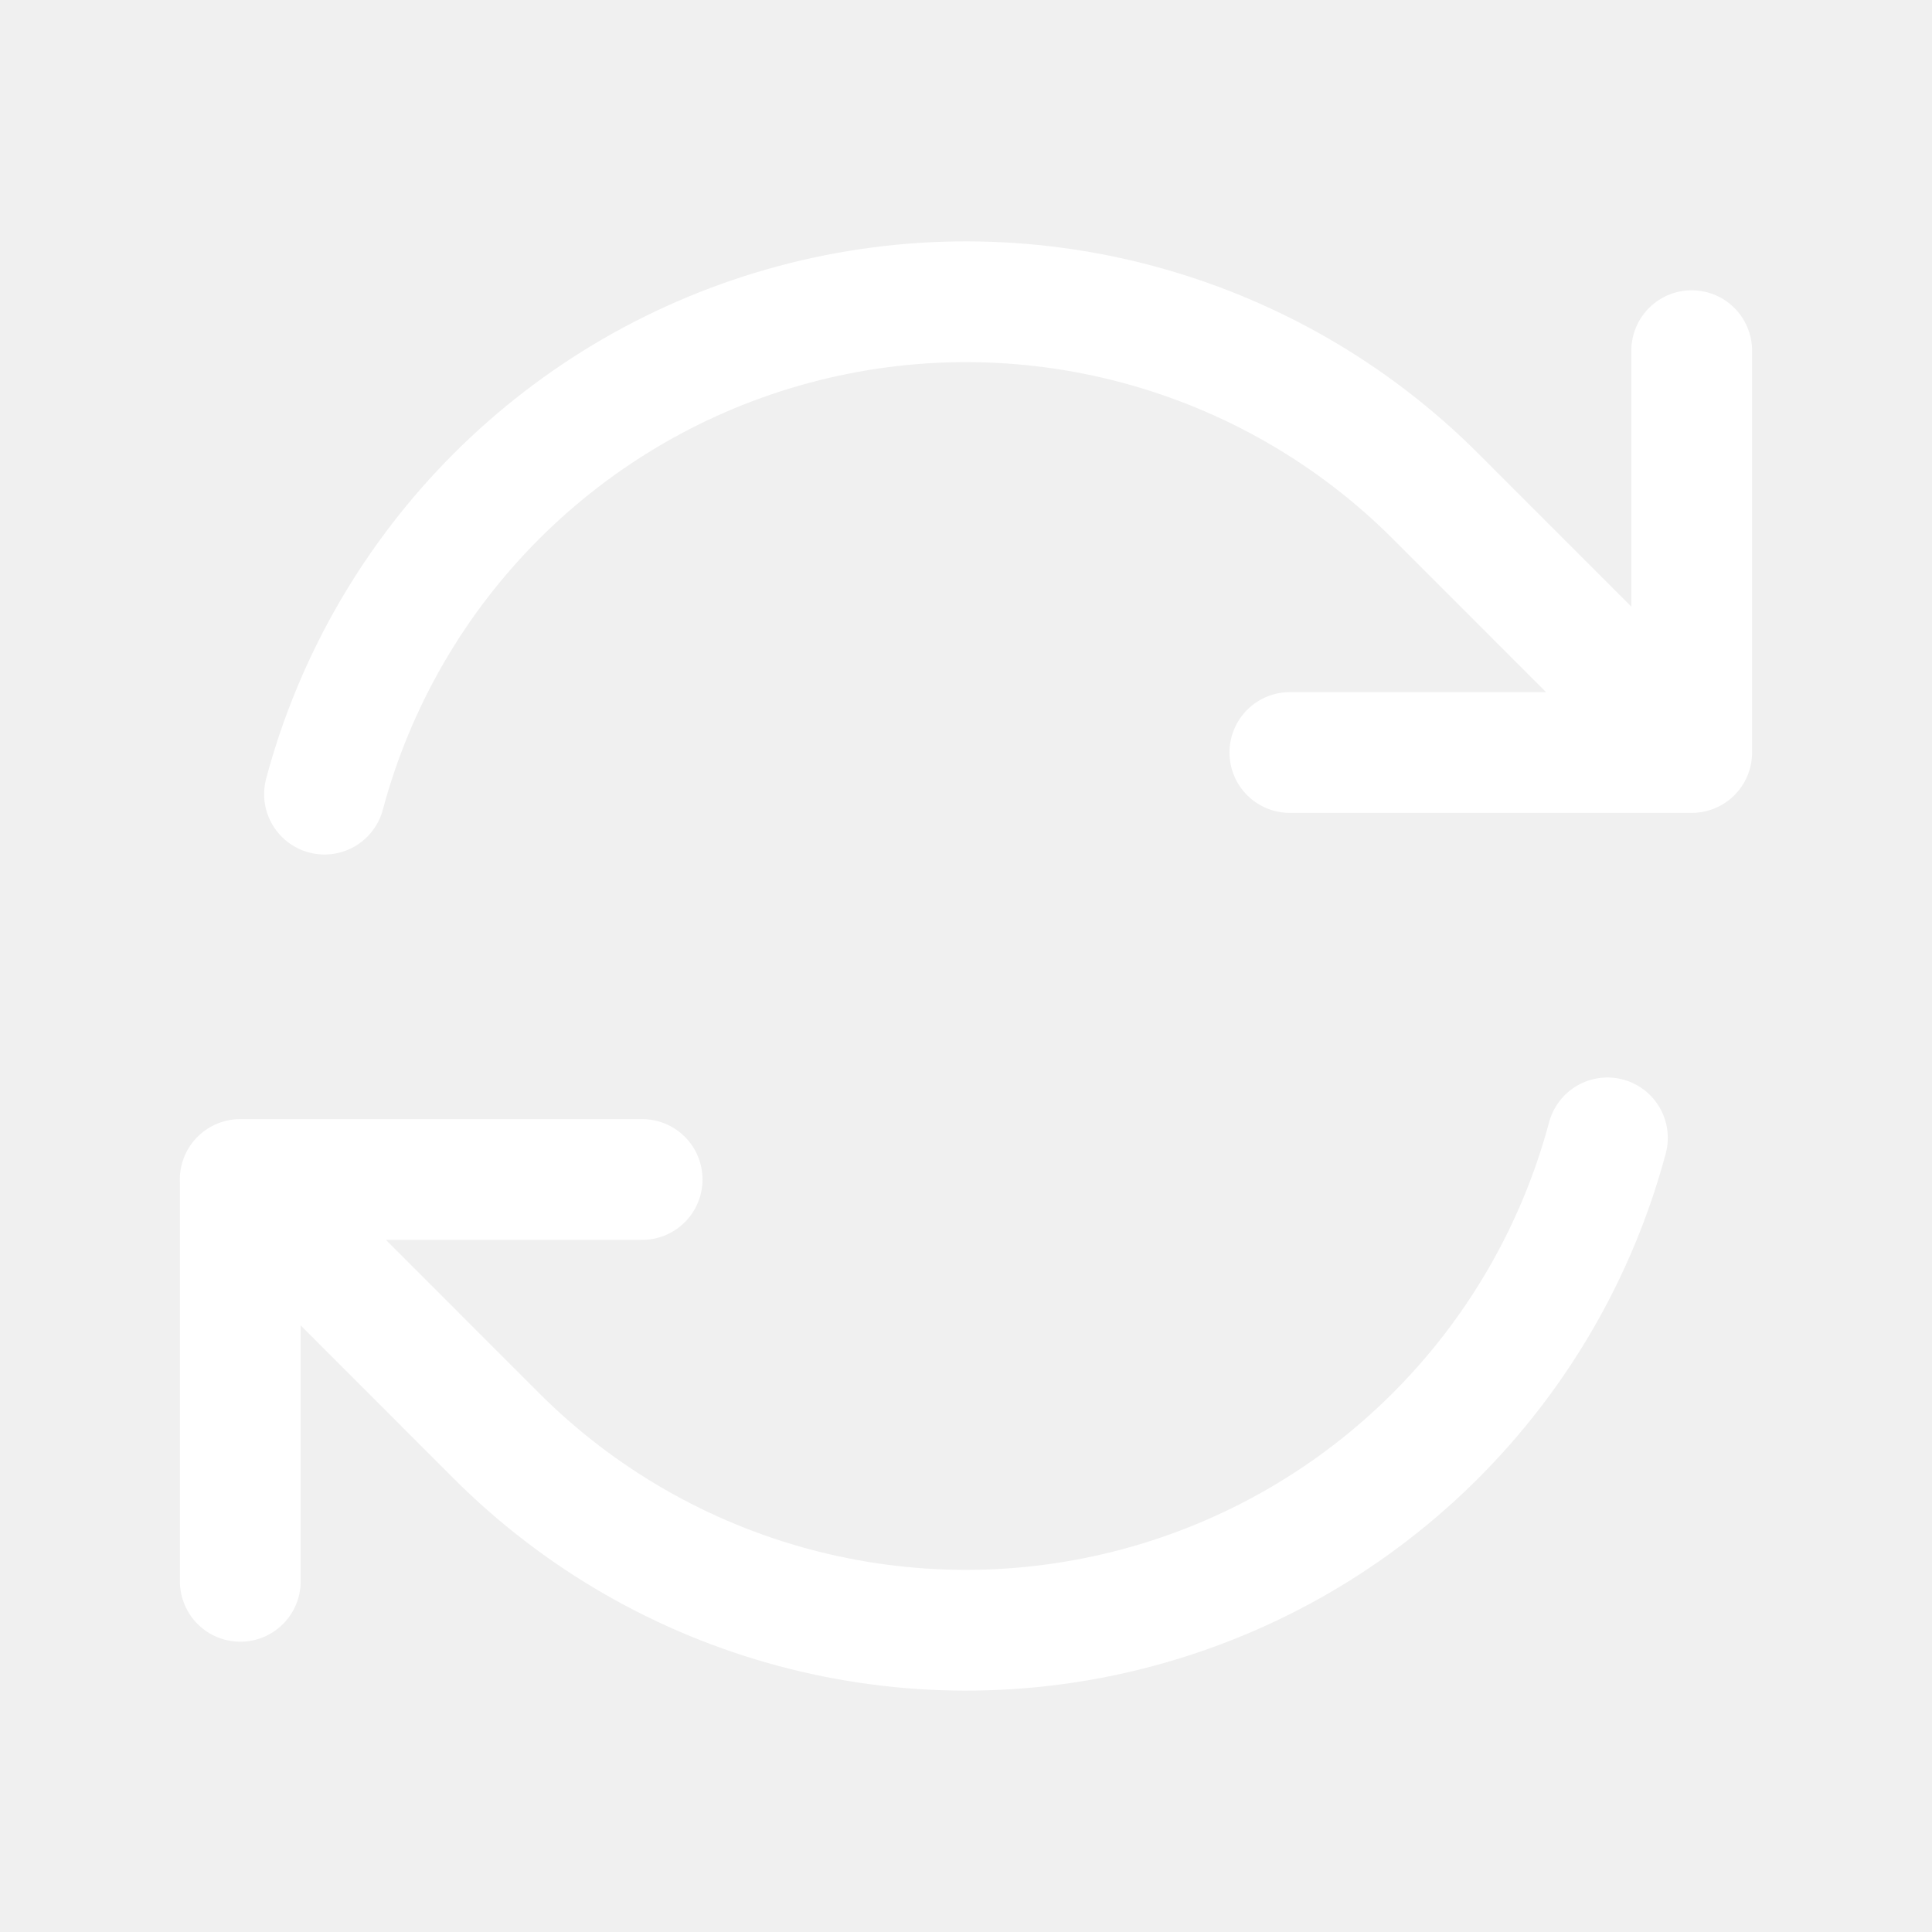
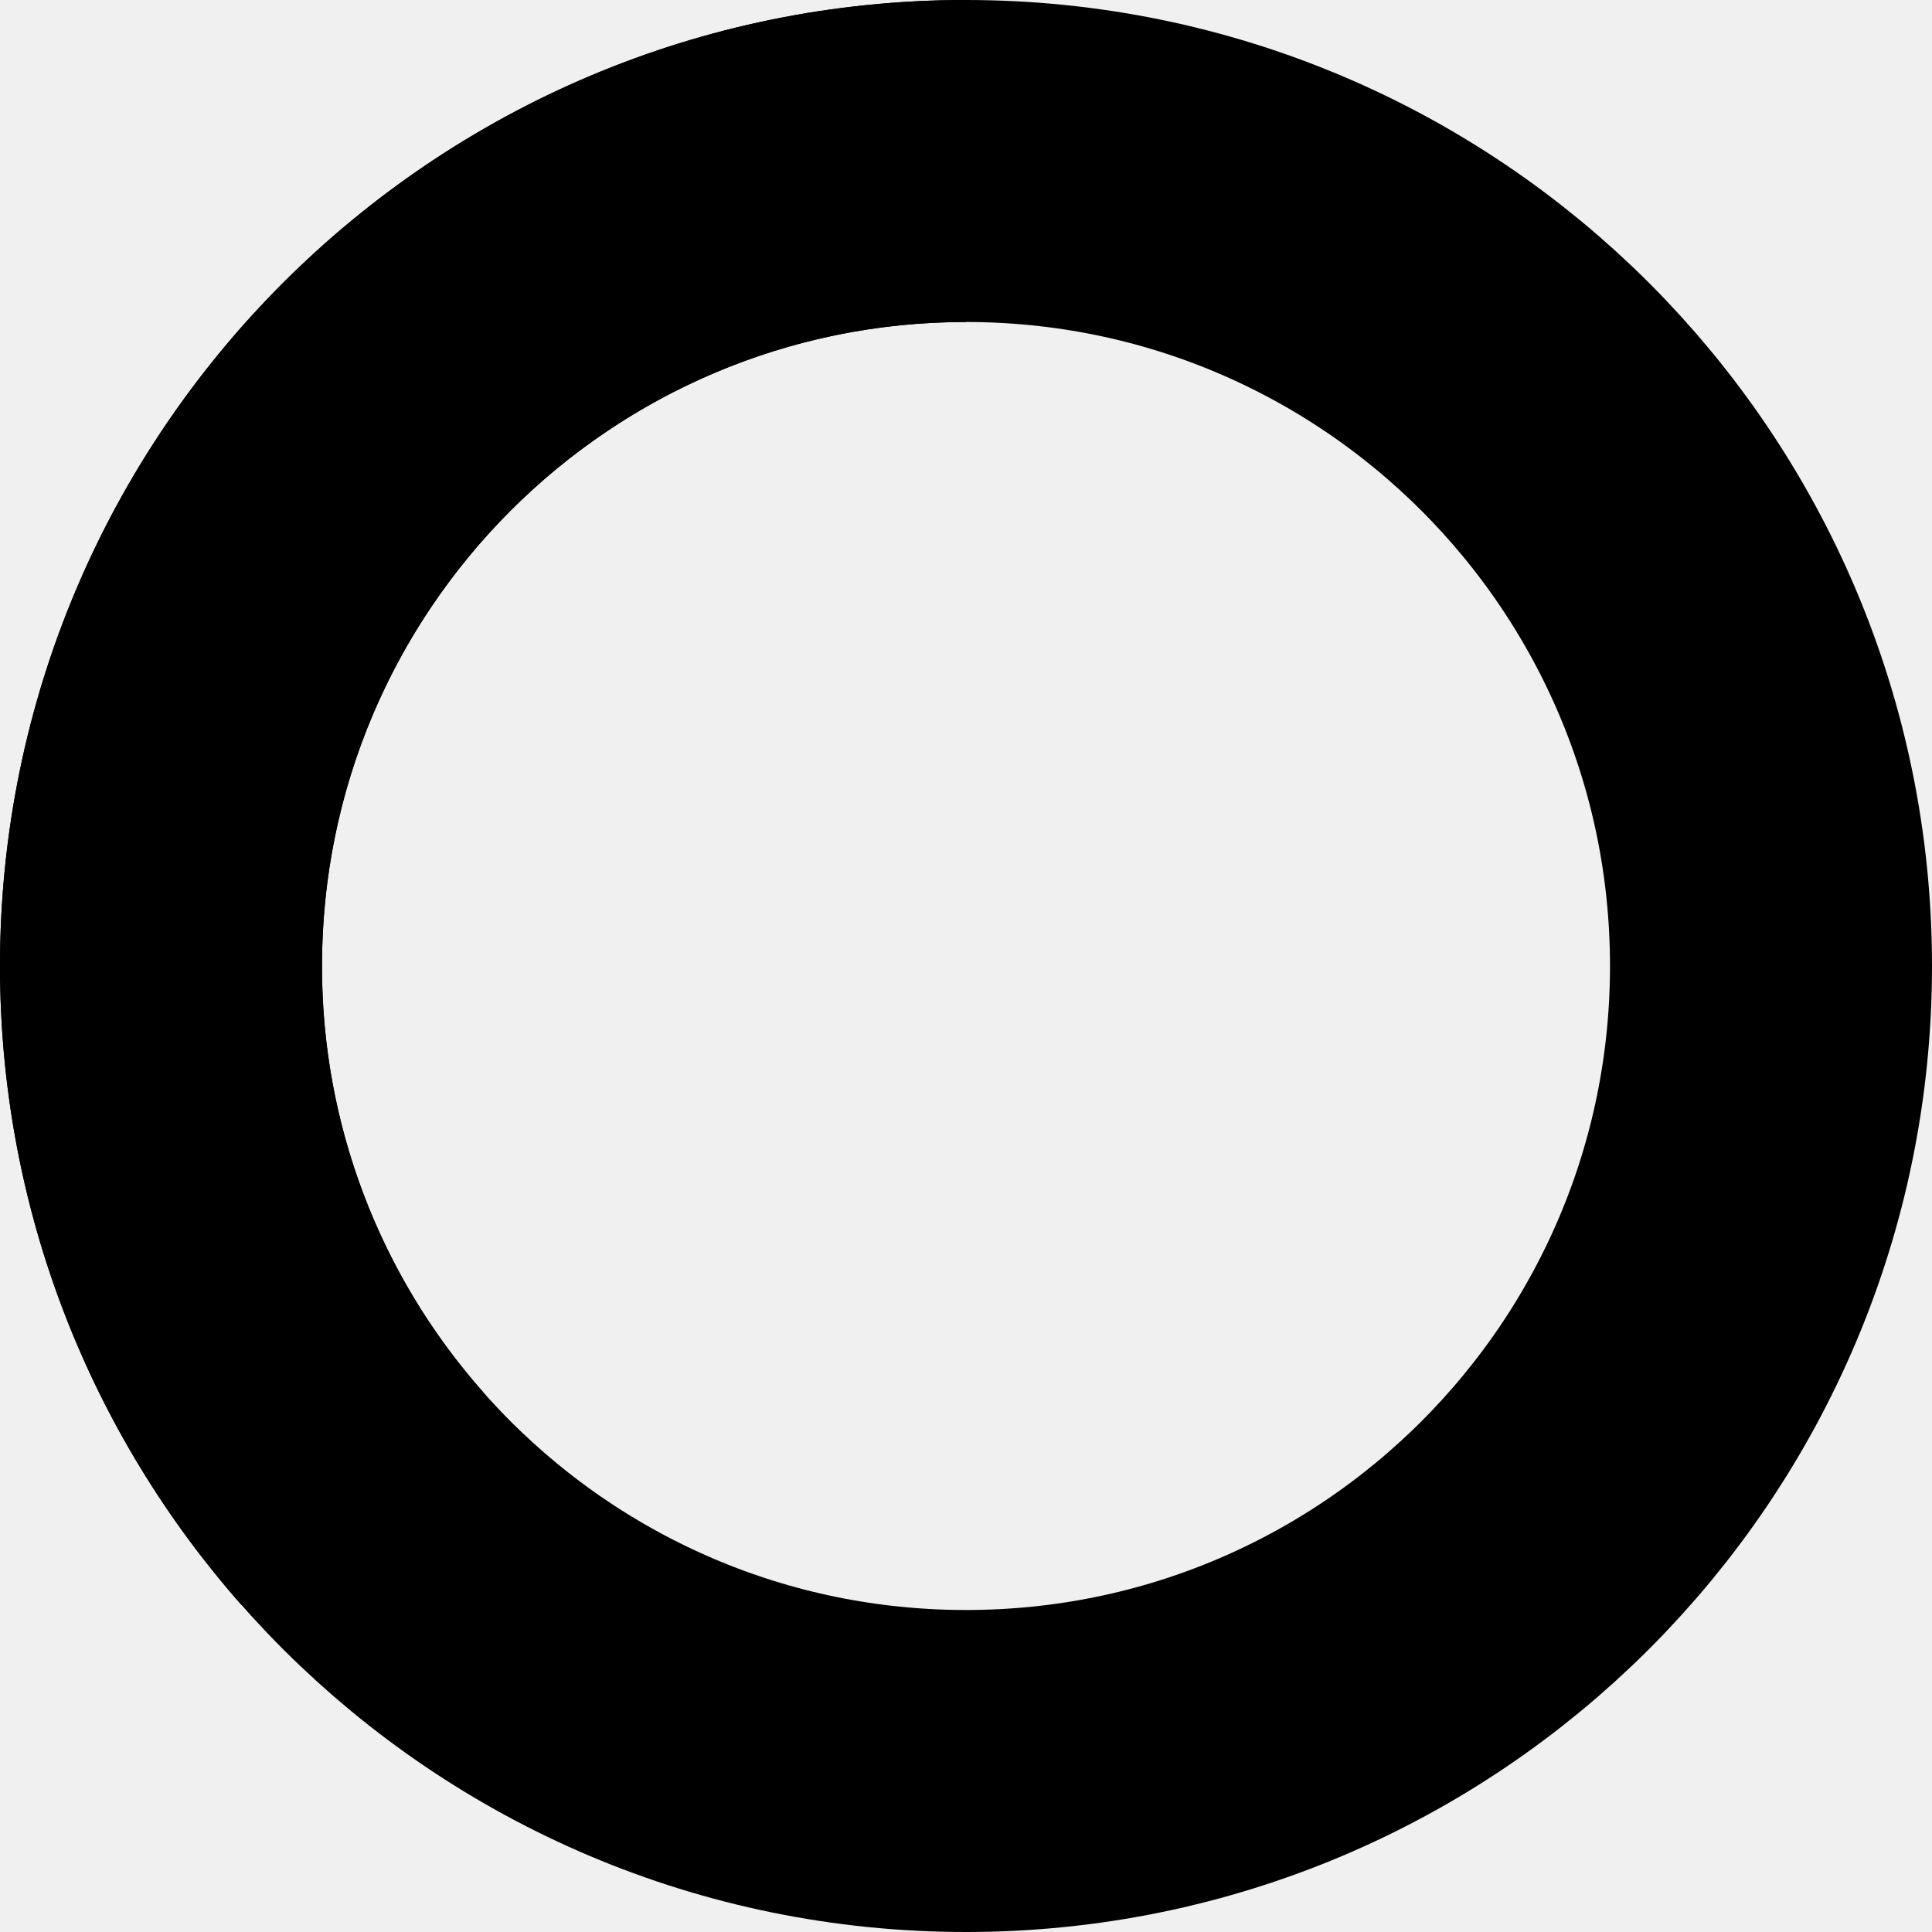
- <svg xmlns="http://www.w3.org/2000/svg" fill="none" viewBox="0 0 24 24" stroke-width="1.5" stroke="white" class="w-6 h-6">
-   <path stroke-linecap="round" stroke-linejoin="round" d="M16.023 9.348h4.992v-.001M2.985 19.644v-4.992m0 0h4.992m-4.993 0l3.181 3.183a8.25 8.25 0 0013.803-3.7M4.031 9.865a8.25 8.25 0 0113.803-3.7l3.181 3.182m0-4.991v4.99" />
+ <svg xmlns="http://www.w3.org/2000/svg" fill="none" viewBox="0 0 24 24">
+   <circle class="opacity-25" cx="12" cy="12" r="10" stroke="currentColor" stroke-width="4" />
+   <path class="opacity-75" fill="currentColor" d="M4 12a8 8 0 018-8V0C5.373 0 0 5.373 0 12h4zm2 5.291A7.962 7.962 0 014 12H0c0 3.042 1.135 5.824 3 7.938l3-2.647z" />
</svg>
